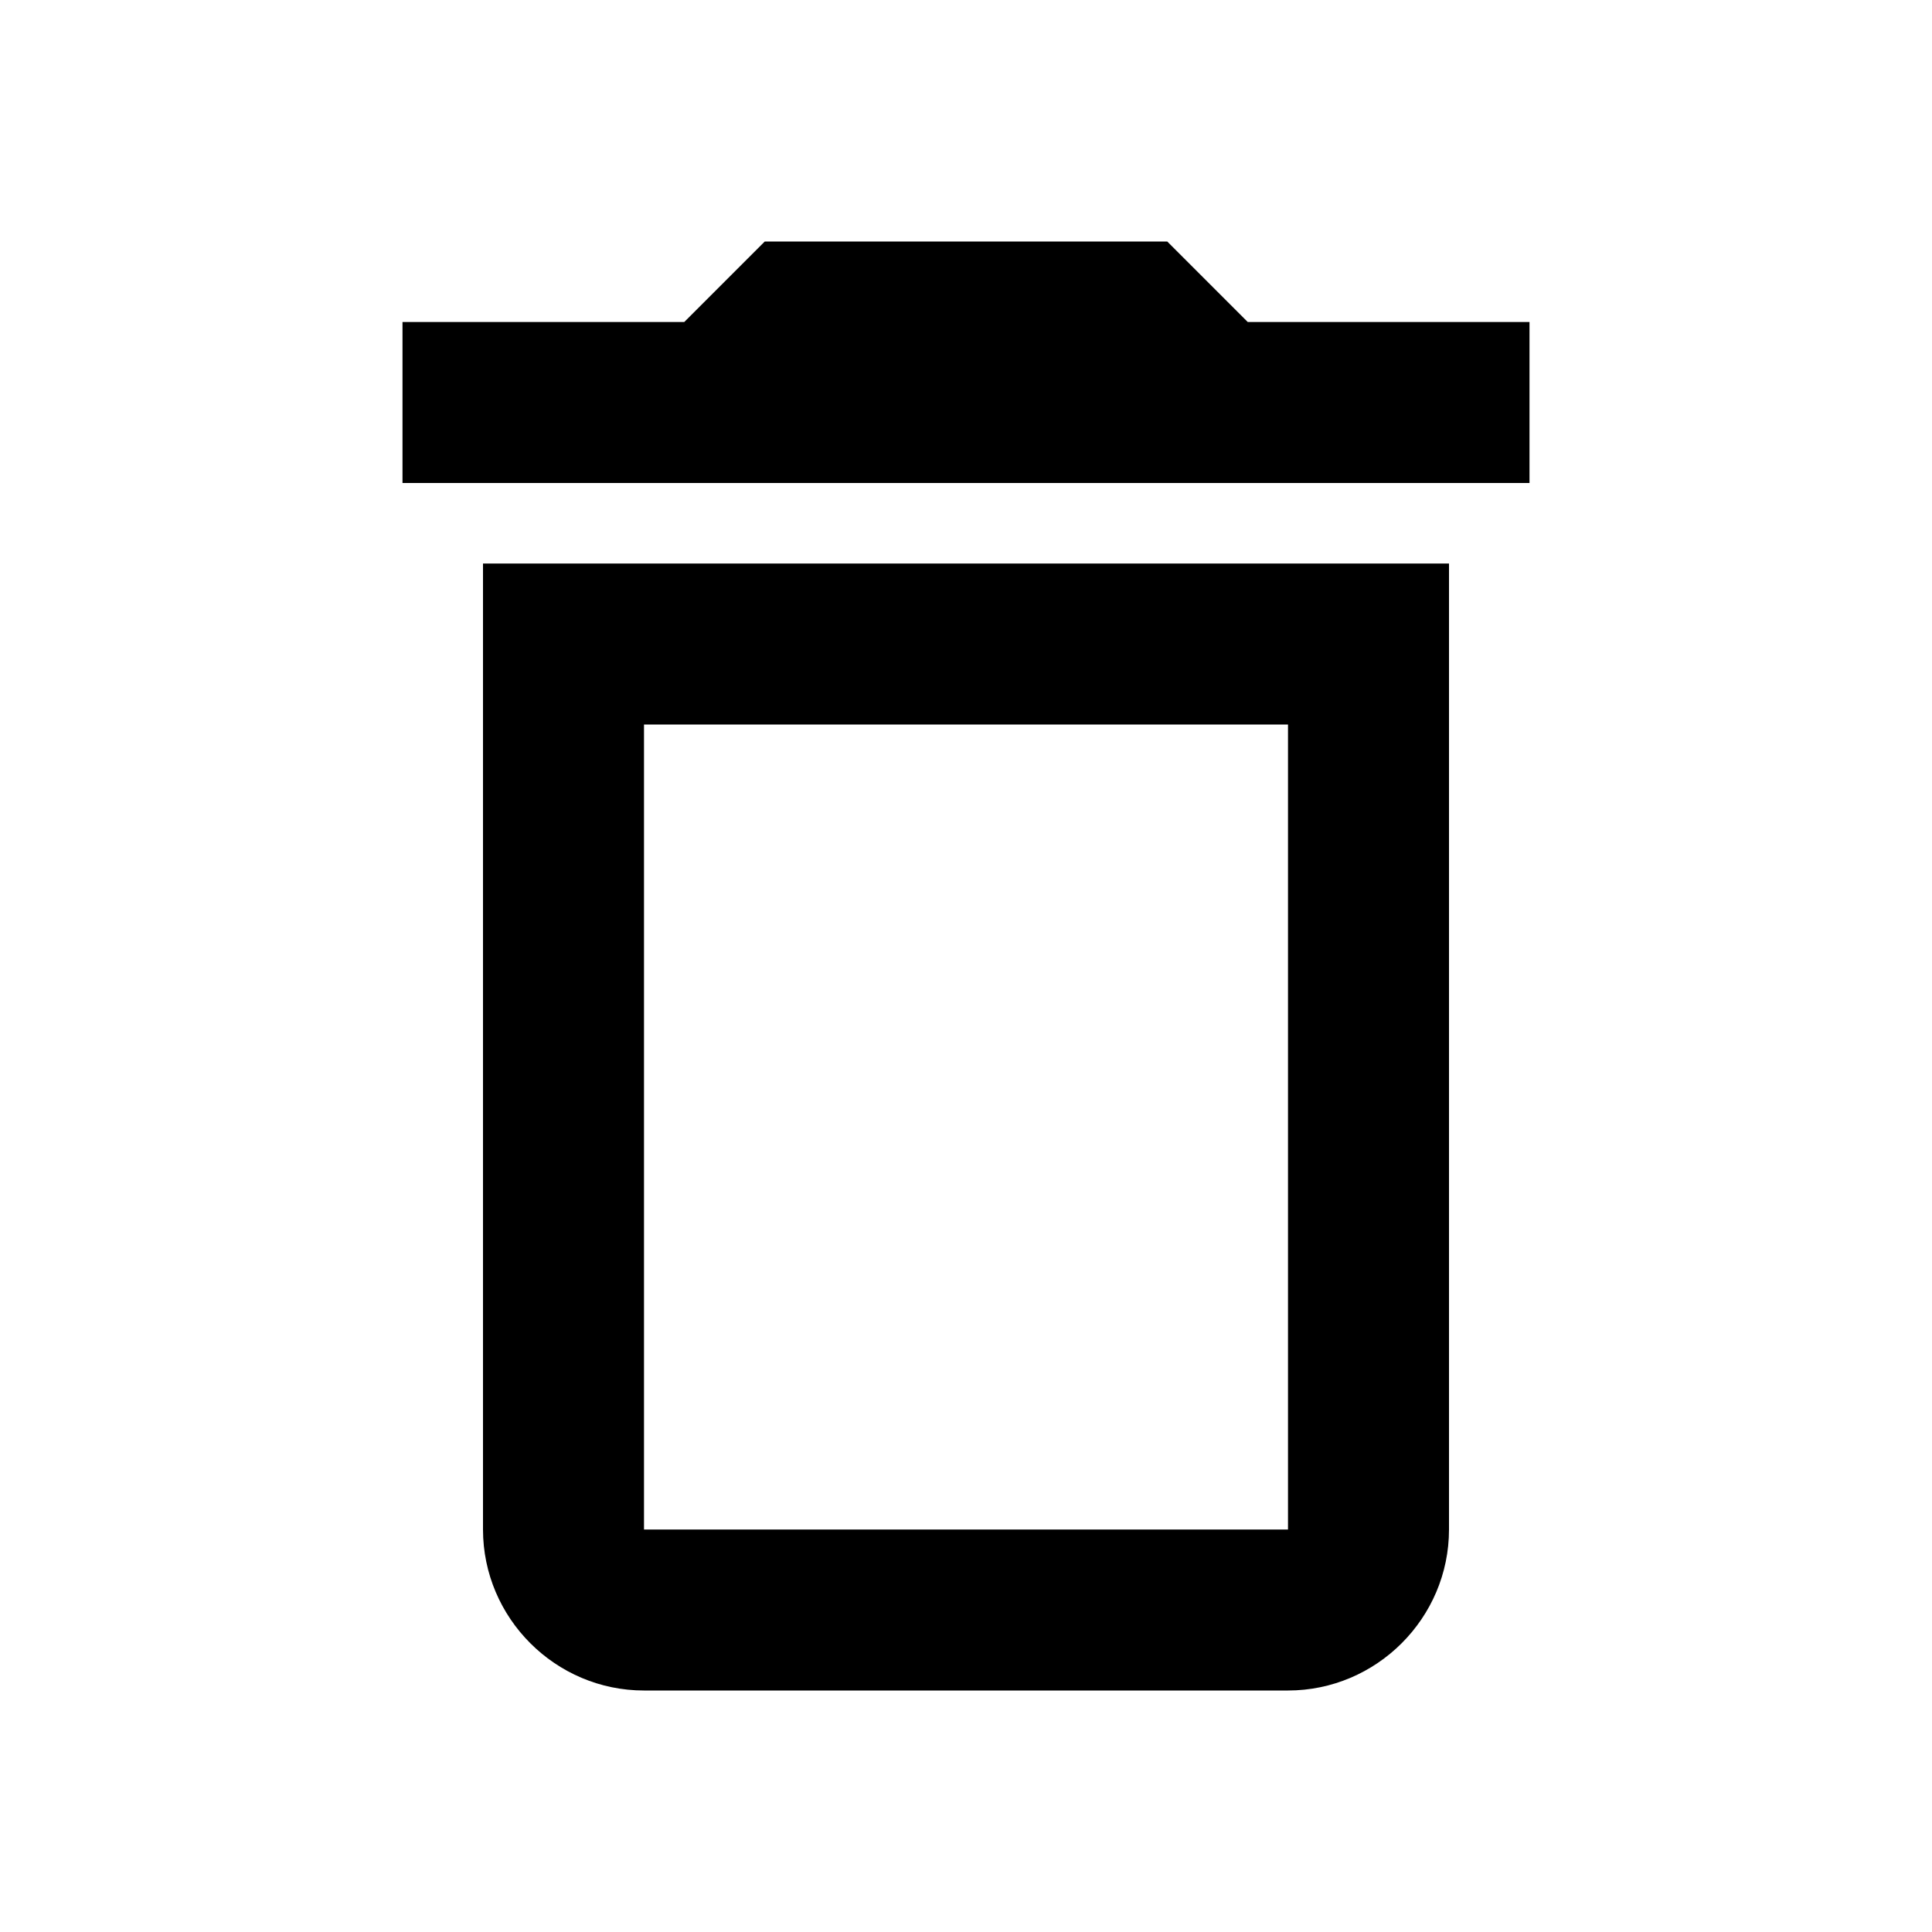
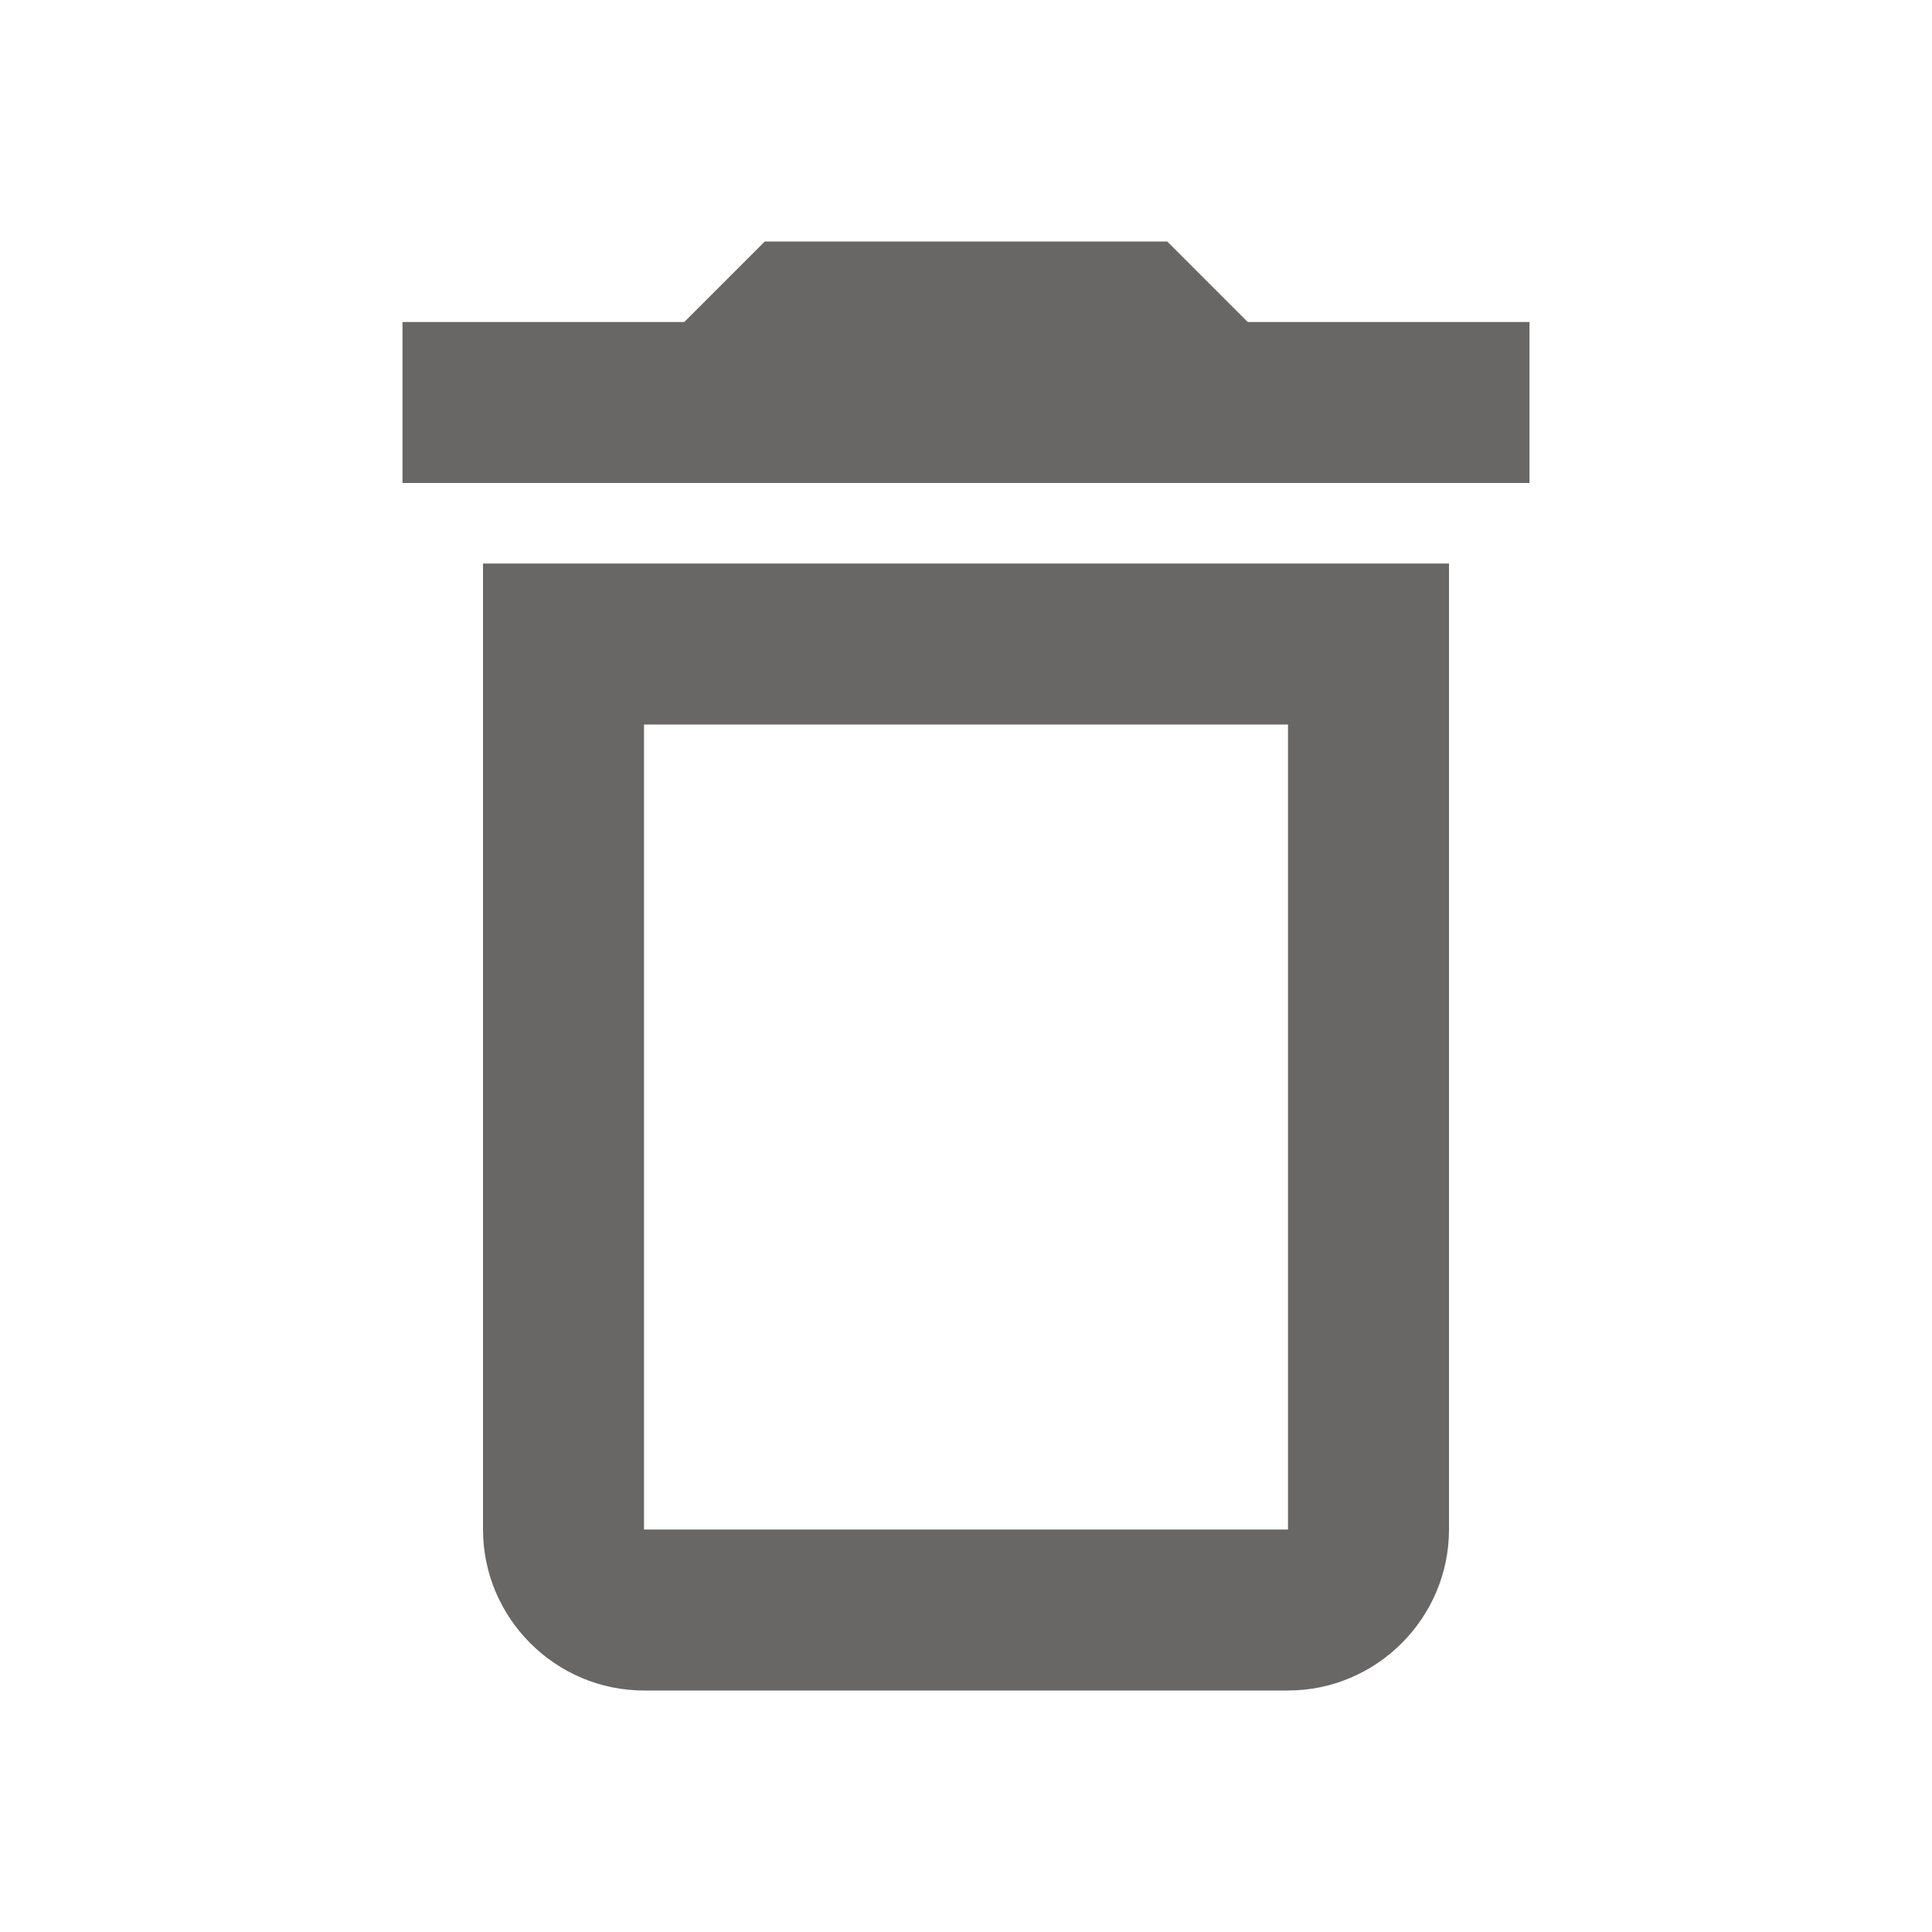
- <svg xmlns="http://www.w3.org/2000/svg" height="24px" viewBox="0 0 24 24" width="24px" fill="#000000">
+ <svg xmlns="http://www.w3.org/2000/svg" height="24px" viewBox="0 0 24 24" width="24px" fill=" rgb(105, 102, 102)">
  <path d="M0 0h24v24H0V0z" fill="none" />
  <path d="M16 9v10H8V9h8m-1.5-6h-5l-1 1H5v2h14V4h-3.5l-1-1zM18 7H6v12c0 1.1.9 2 2 2h8c1.1 0 2-.9 2-2V7z" />
</svg>
